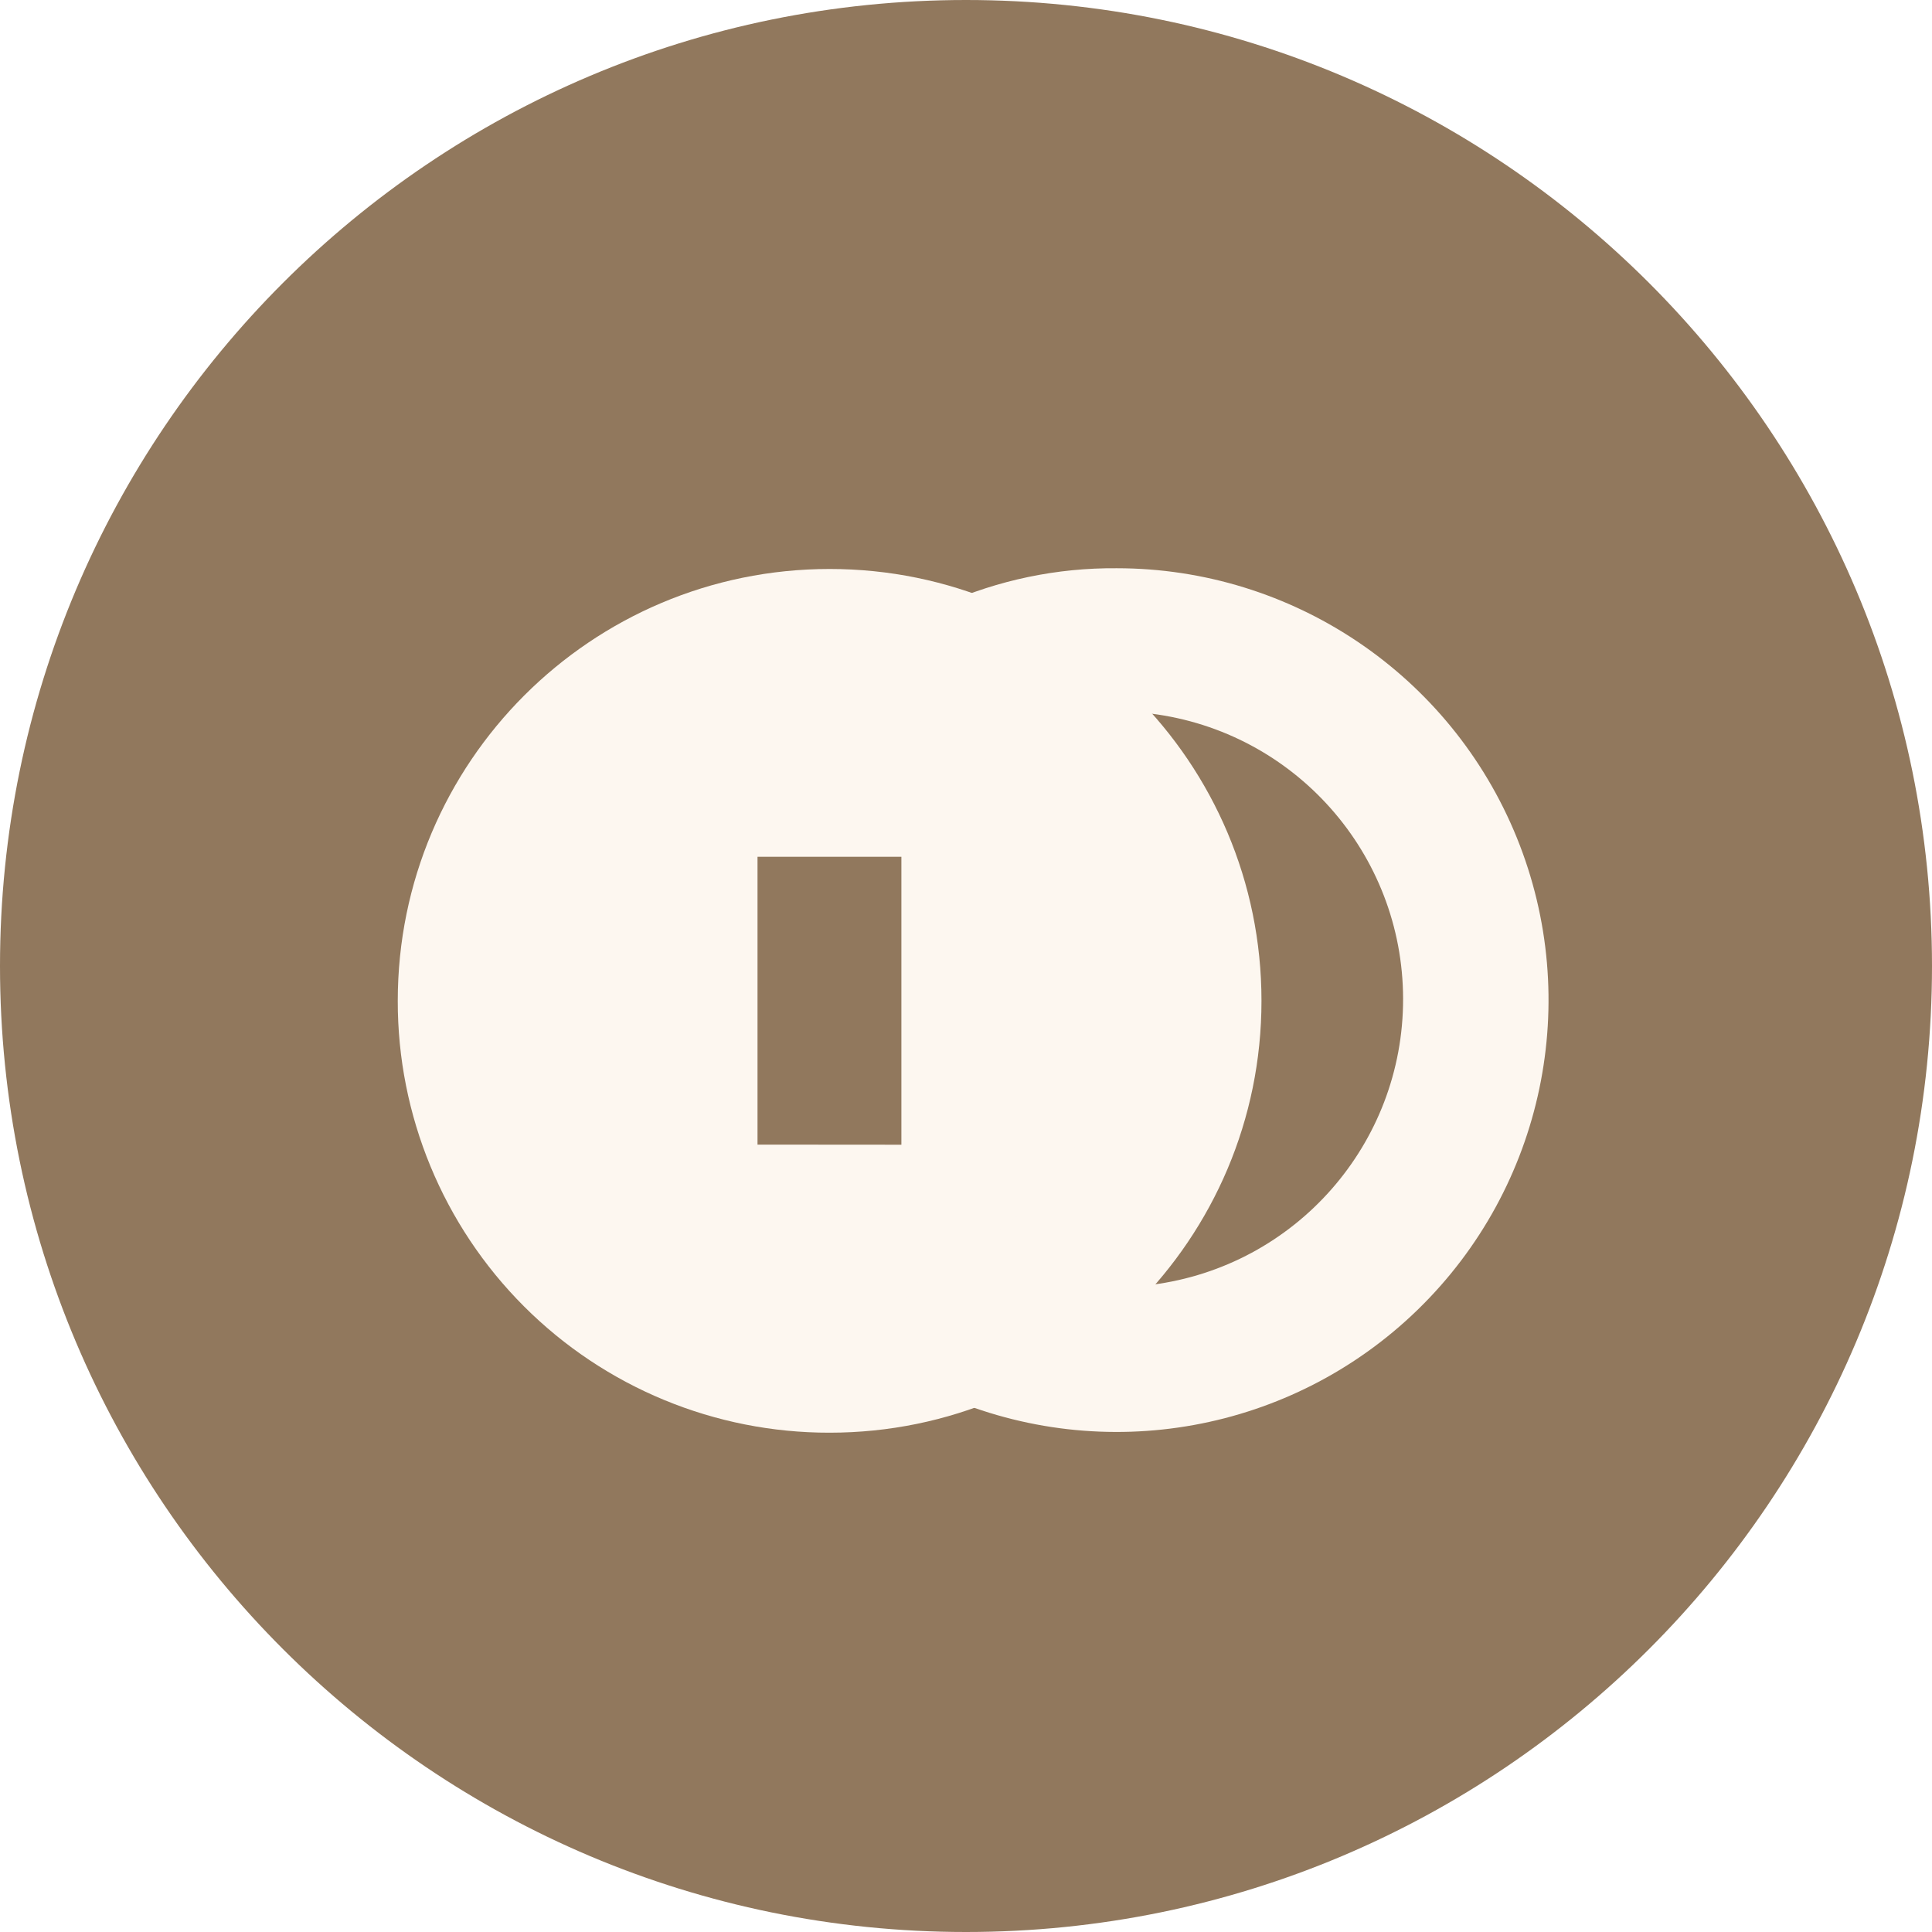
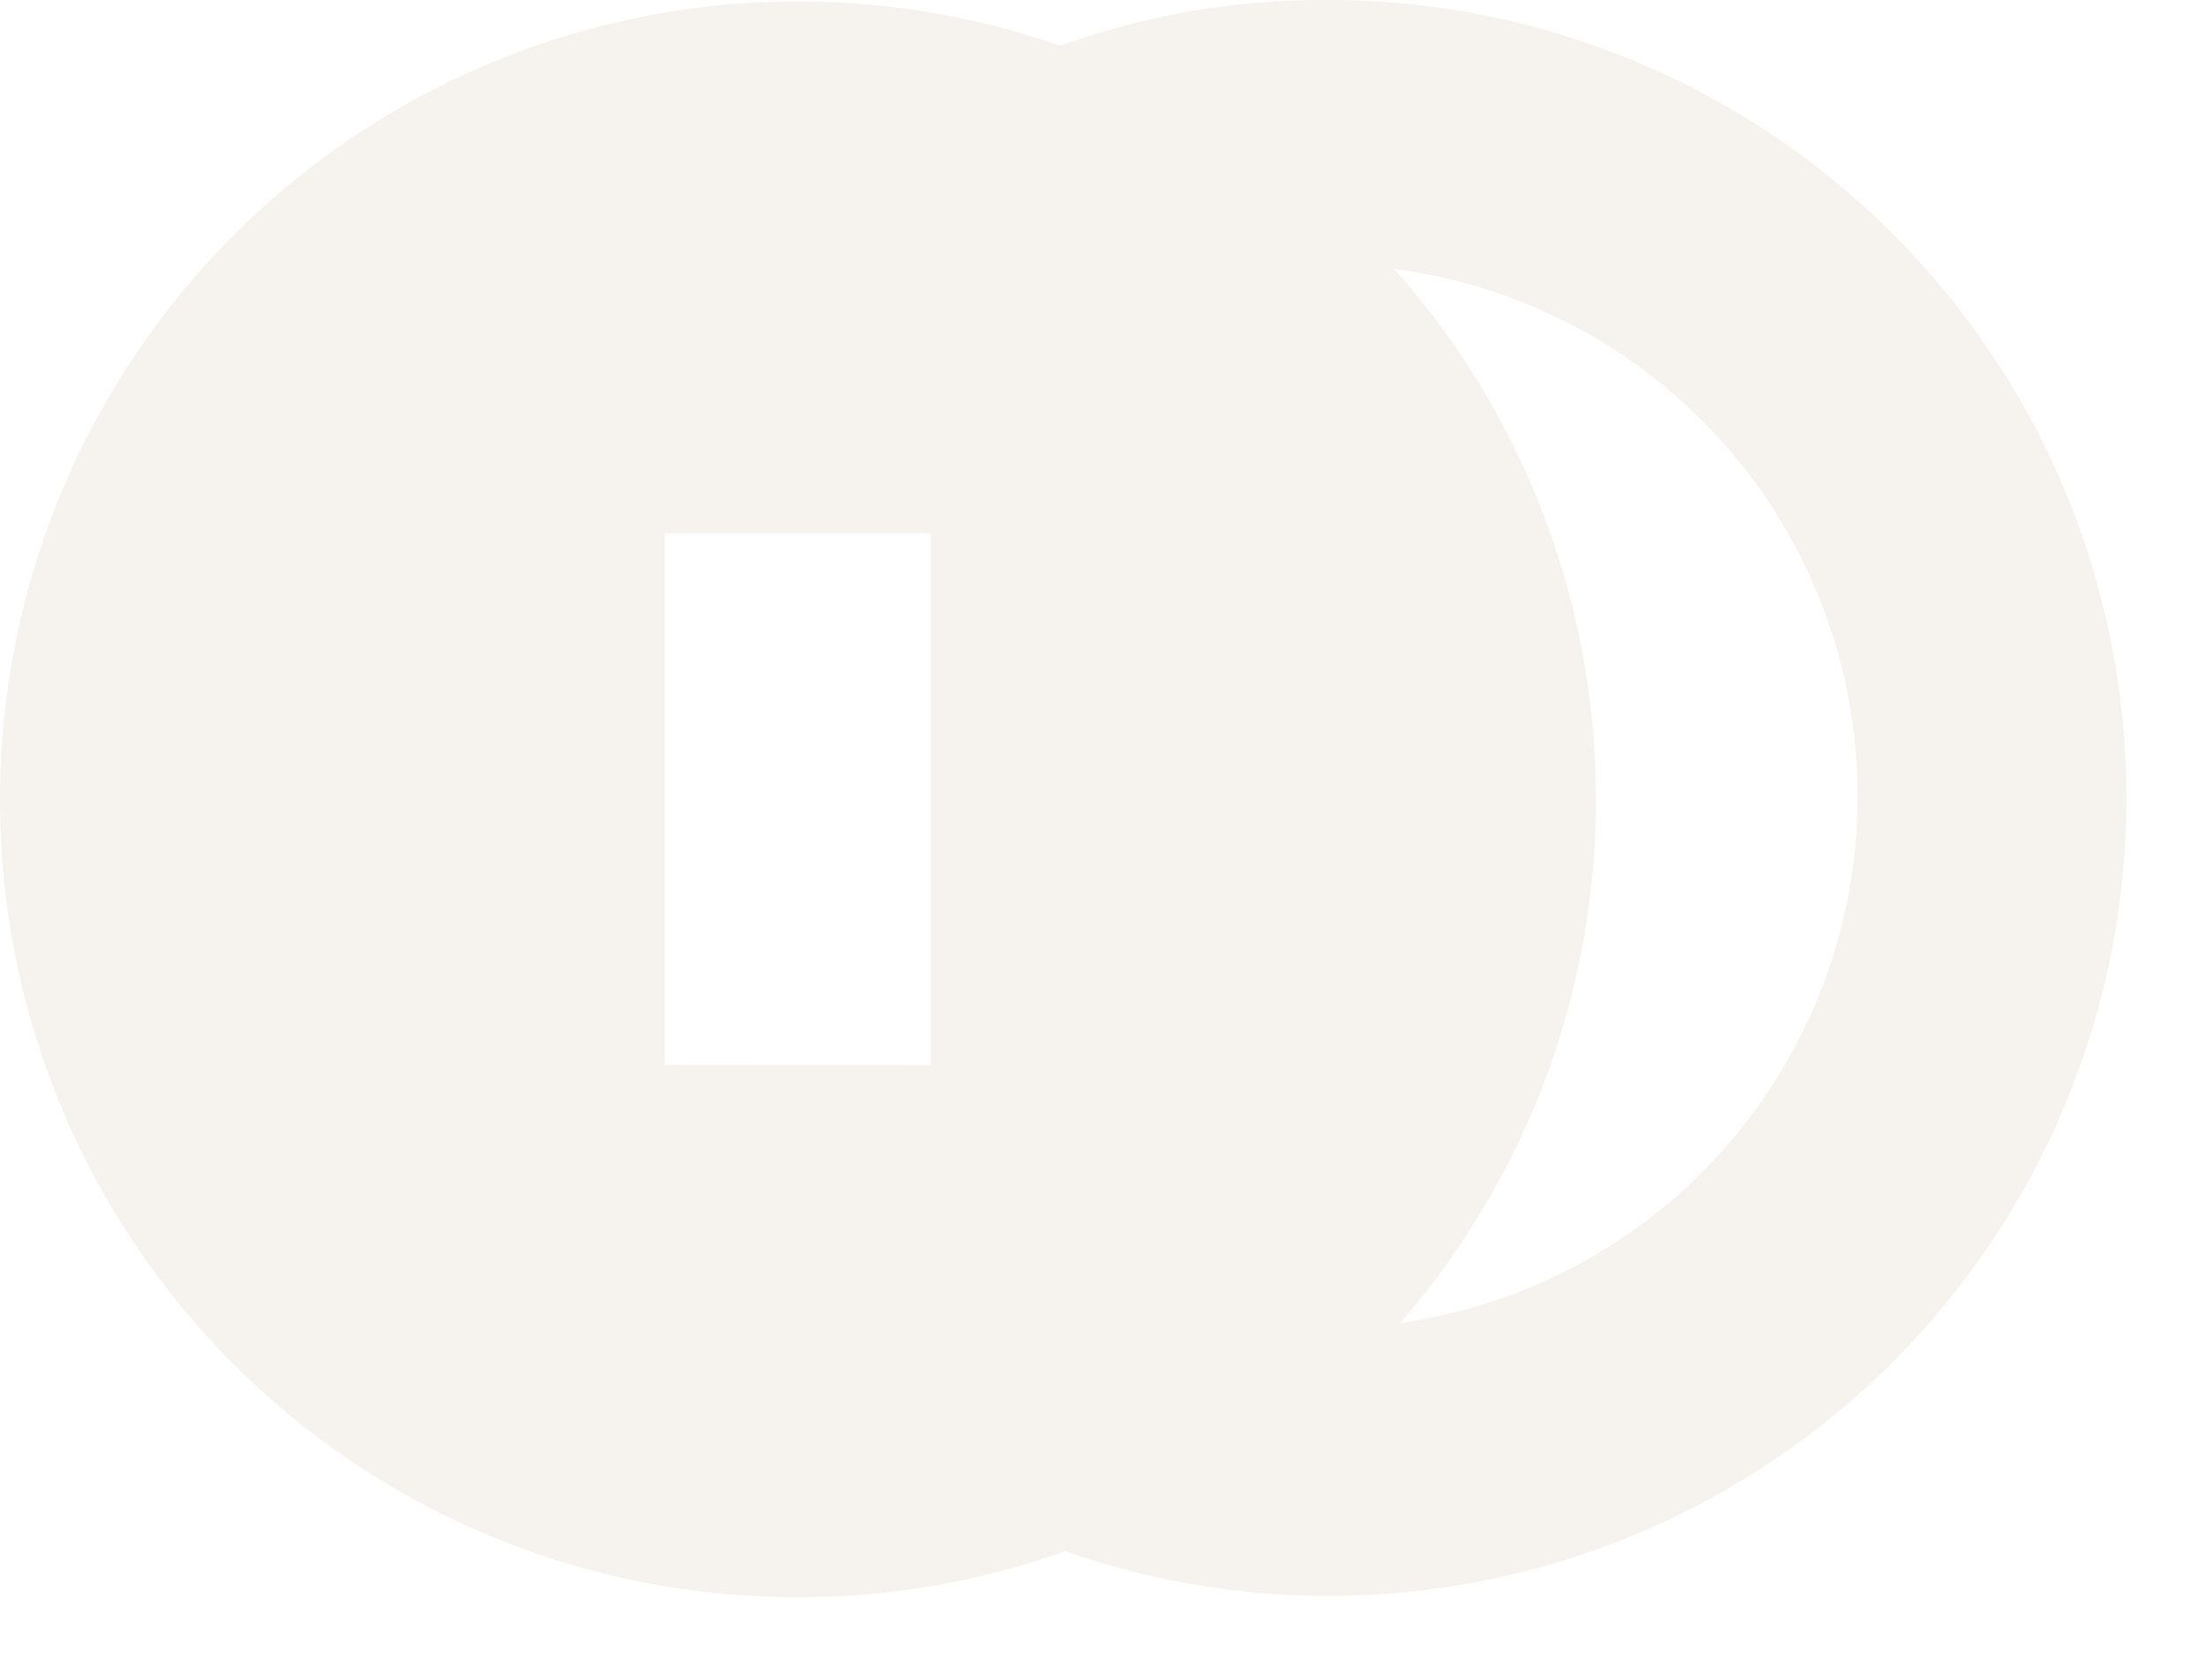
- <svg xmlns="http://www.w3.org/2000/svg" width="34" height="34" viewBox="0 0 34 34">
-   <g id="Coins" transform="translate(-81 -285)">
-     <g id="Group_46236" data-name="Group 46236" transform="translate(-64 -10)">
-       <circle id="Ellipse_2490" data-name="Ellipse 2490" cx="17" cy="17" r="17" transform="translate(145 295)" fill="#91785d" />
-     </g>
-     <g id="icon_coins" transform="translate(82 289.01)">
-       <path id="Path_119478" data-name="Path 119478" d="M6,13.6a7.6,7.6,0,1,1,7.6,7.6A7.587,7.587,0,0,1,6,13.6Zm8.863,2.532V11.065H12.331V16.13Z" transform="translate(0 0.003)" fill="#fdf7f0" fill-rule="evenodd" />
-       <path id="Path_119479" data-name="Path 119479" d="M17.43,8.573A7.549,7.549,0,0,1,17.417,18.6,5.066,5.066,0,0,0,17.4,8.548Zm-3.672-1.95A7.337,7.337,0,0,1,16.8,5.99a7.6,7.6,0,1,1-3.052,14.561,1.277,1.277,0,0,1-.013-2.33,5.068,5.068,0,0,0-.013-9.294,1.277,1.277,0,0,1-.013-2.33Z" transform="translate(1.853 0)" fill="#fdf7f0" fill-rule="evenodd" />
-     </g>
-   </g>
+ <svg xmlns="http://www.w3.org/2000/svg" width="21" height="16" viewBox="0 0 21 16" fill="none">
+   <path fill-rule="evenodd" clip-rule="evenodd" d="M1.11576e-05 7.614C1.11576e-05 6.111 0.446 4.641 1.281 3.391C2.116 2.142 3.303 1.167 4.692 0.592C6.08 0.017 7.608 -0.134 9.083 0.16C10.557 0.453 11.911 1.177 12.974 2.24C14.037 3.303 14.761 4.657 15.054 6.131C15.347 7.605 15.197 9.133 14.621 10.522C14.046 11.911 13.072 13.098 11.822 13.933C10.572 14.768 9.103 15.214 7.6 15.214C6.601 15.215 5.612 15.02 4.69 14.639C3.767 14.257 2.928 13.698 2.222 12.992C1.516 12.285 0.956 11.447 0.575 10.524C0.194 9.601 -0.002 8.612 1.11576e-05 7.614ZM8.863 10.146V5.079H6.331V10.144L8.863 10.146Z" fill="#F6F2ED" />
+   <path fill-rule="evenodd" clip-rule="evenodd" d="M13.283 2.583C14.509 3.966 15.184 5.751 15.182 7.599C15.179 9.447 14.499 11.23 13.27 12.61C14.494 12.454 15.618 11.856 16.432 10.929C17.246 10.002 17.694 8.81 17.692 7.577C17.69 6.343 17.238 5.153 16.421 4.229C15.603 3.305 14.477 2.711 13.253 2.558L13.283 2.583ZM9.611 0.633C10.568 0.207 11.605 -0.008 12.653 0C13.783 0 14.899 0.253 15.919 0.739C16.94 1.225 17.839 1.932 18.551 2.81C19.264 3.687 19.772 4.712 20.038 5.811C20.304 6.909 20.322 8.053 20.09 9.159C19.858 10.265 19.382 11.306 18.697 12.205C18.013 13.104 17.136 13.839 16.131 14.357C15.126 14.874 14.019 15.161 12.889 15.197C11.759 15.232 10.636 15.015 9.601 14.561C9.376 14.462 9.184 14.299 9.049 14.093C8.914 13.887 8.842 13.647 8.84 13.4C8.839 13.154 8.909 12.913 9.042 12.705C9.174 12.498 9.364 12.333 9.588 12.231C10.492 11.836 11.262 11.185 11.802 10.359C12.342 9.533 12.629 8.567 12.627 7.58C12.626 6.593 12.336 5.628 11.794 4.803C11.252 3.978 10.481 3.33 9.575 2.937C9.35 2.838 9.158 2.675 9.023 2.469C8.888 2.263 8.816 2.023 8.814 1.776C8.813 1.53 8.883 1.289 9.016 1.081C9.148 0.874 9.338 0.709 9.562 0.607L9.611 0.633Z" fill="#F6F2ED" />
</svg>
